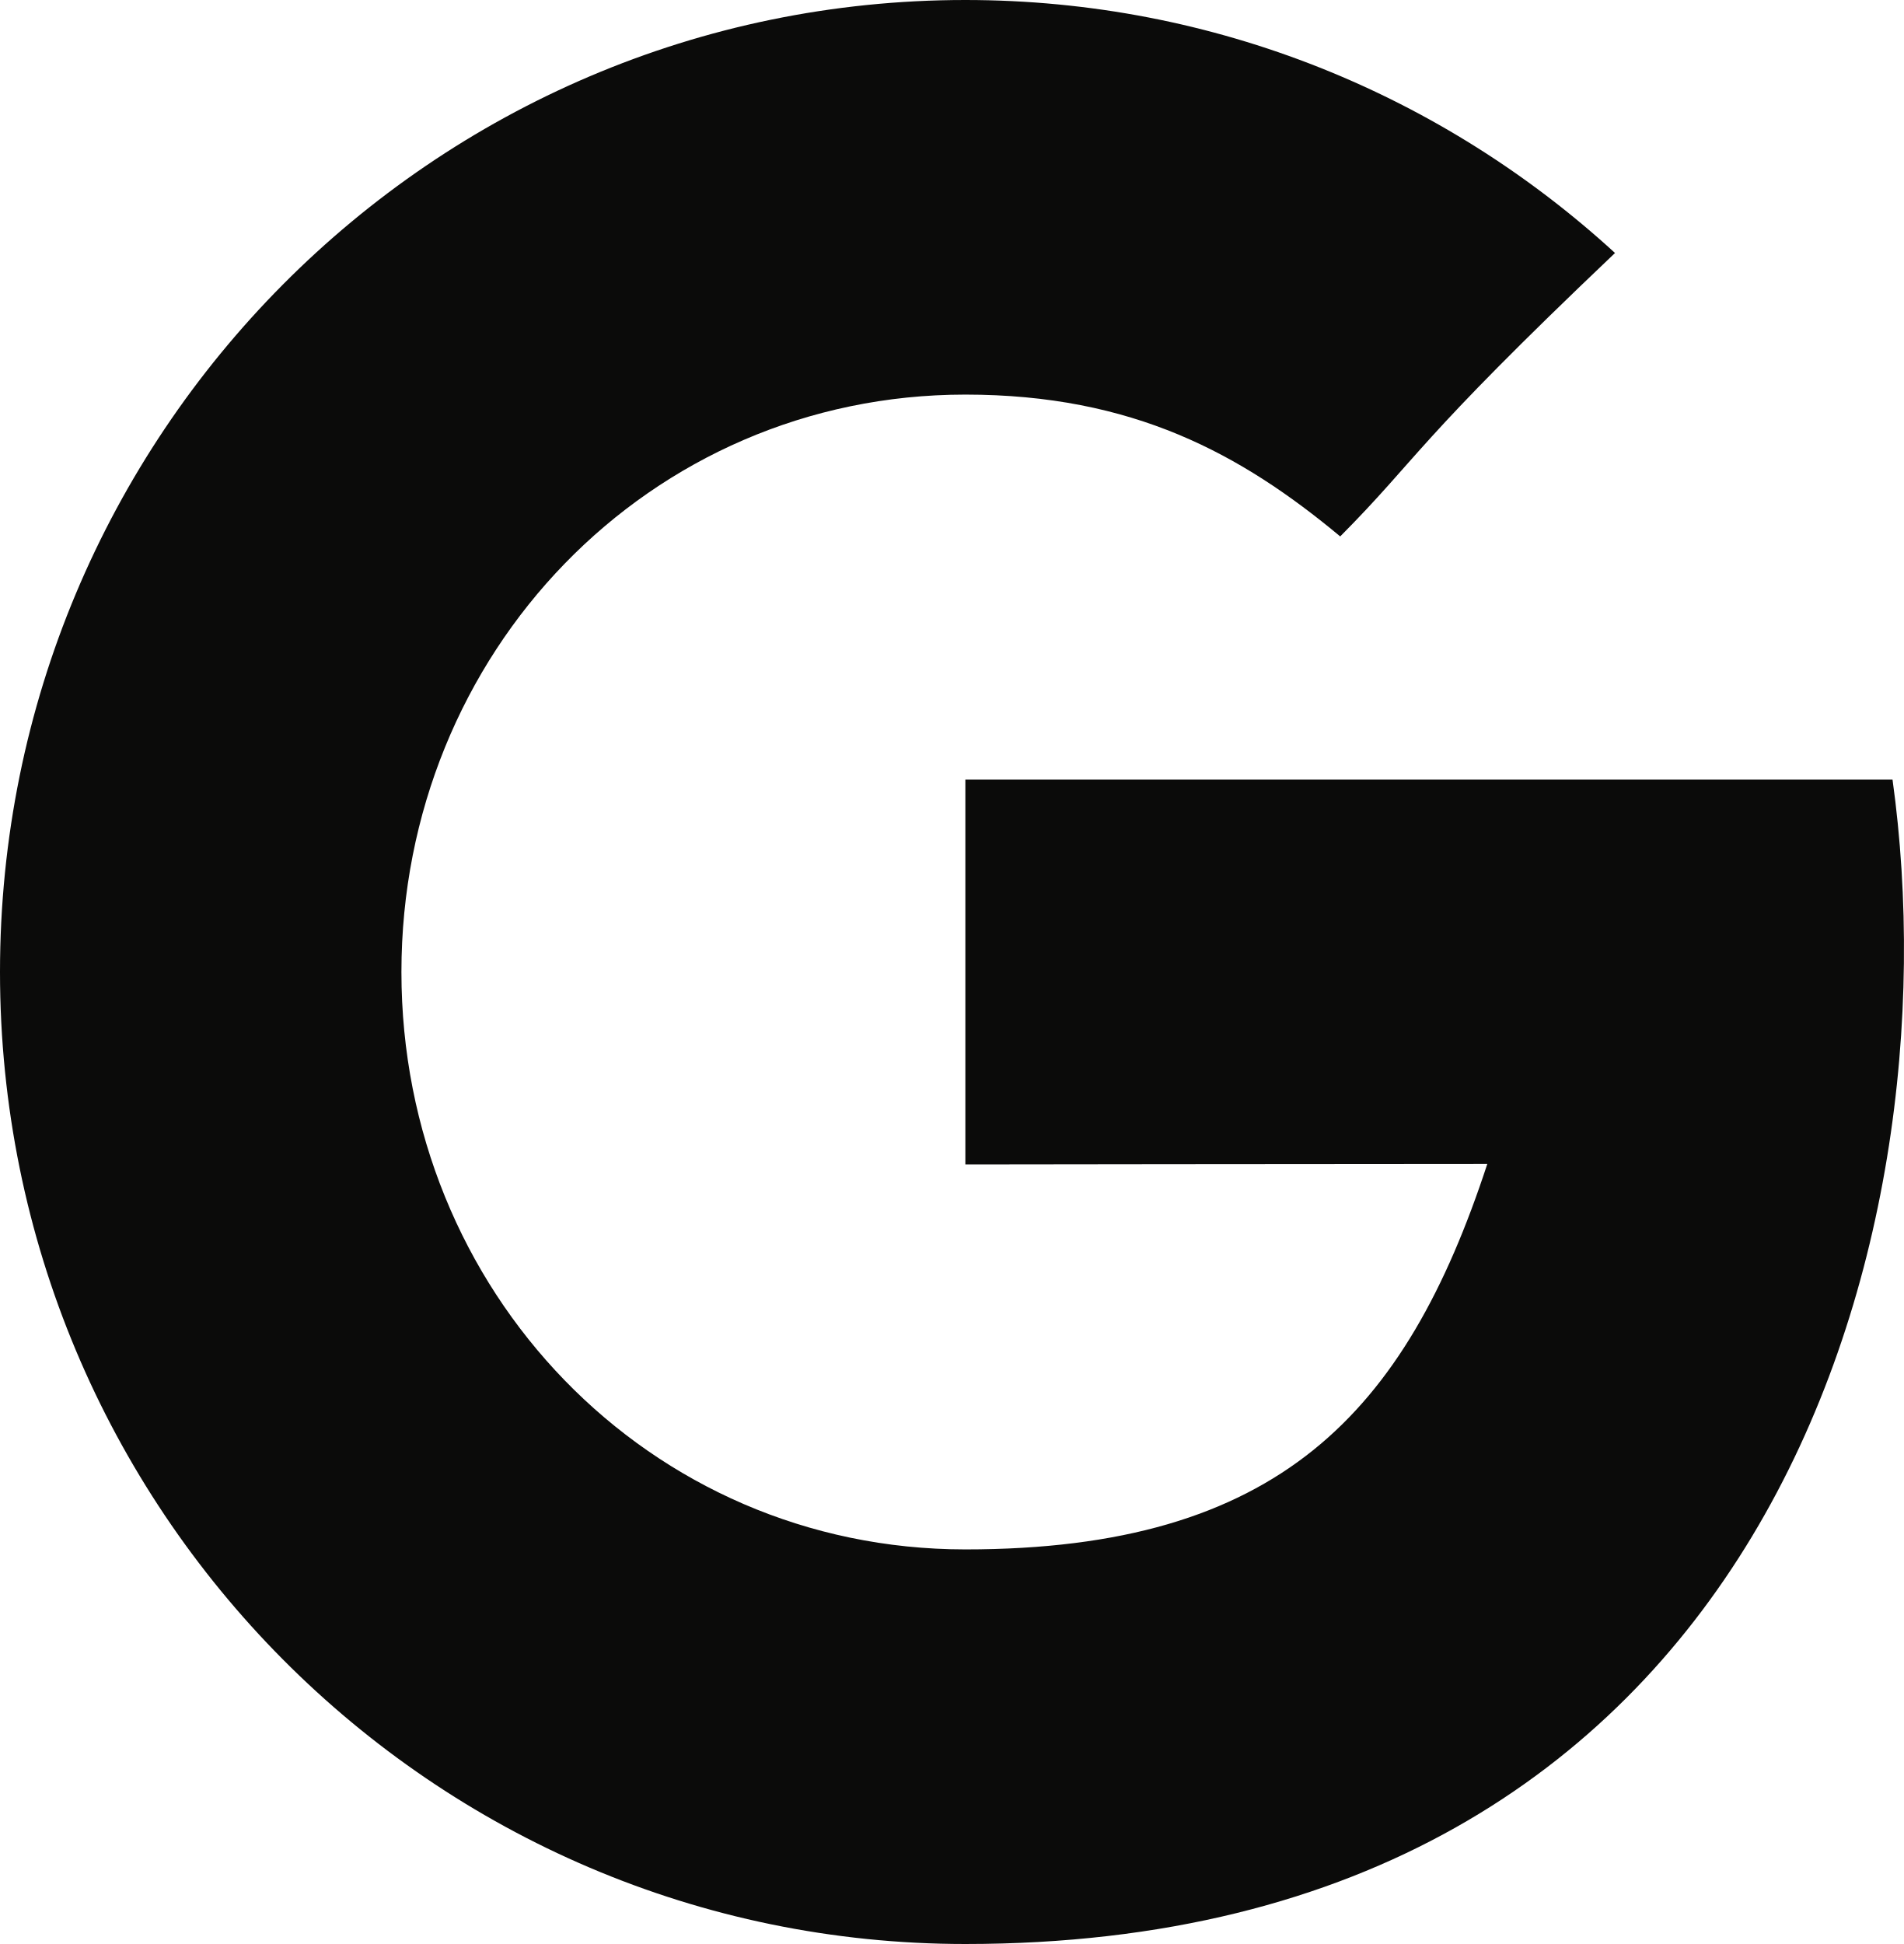
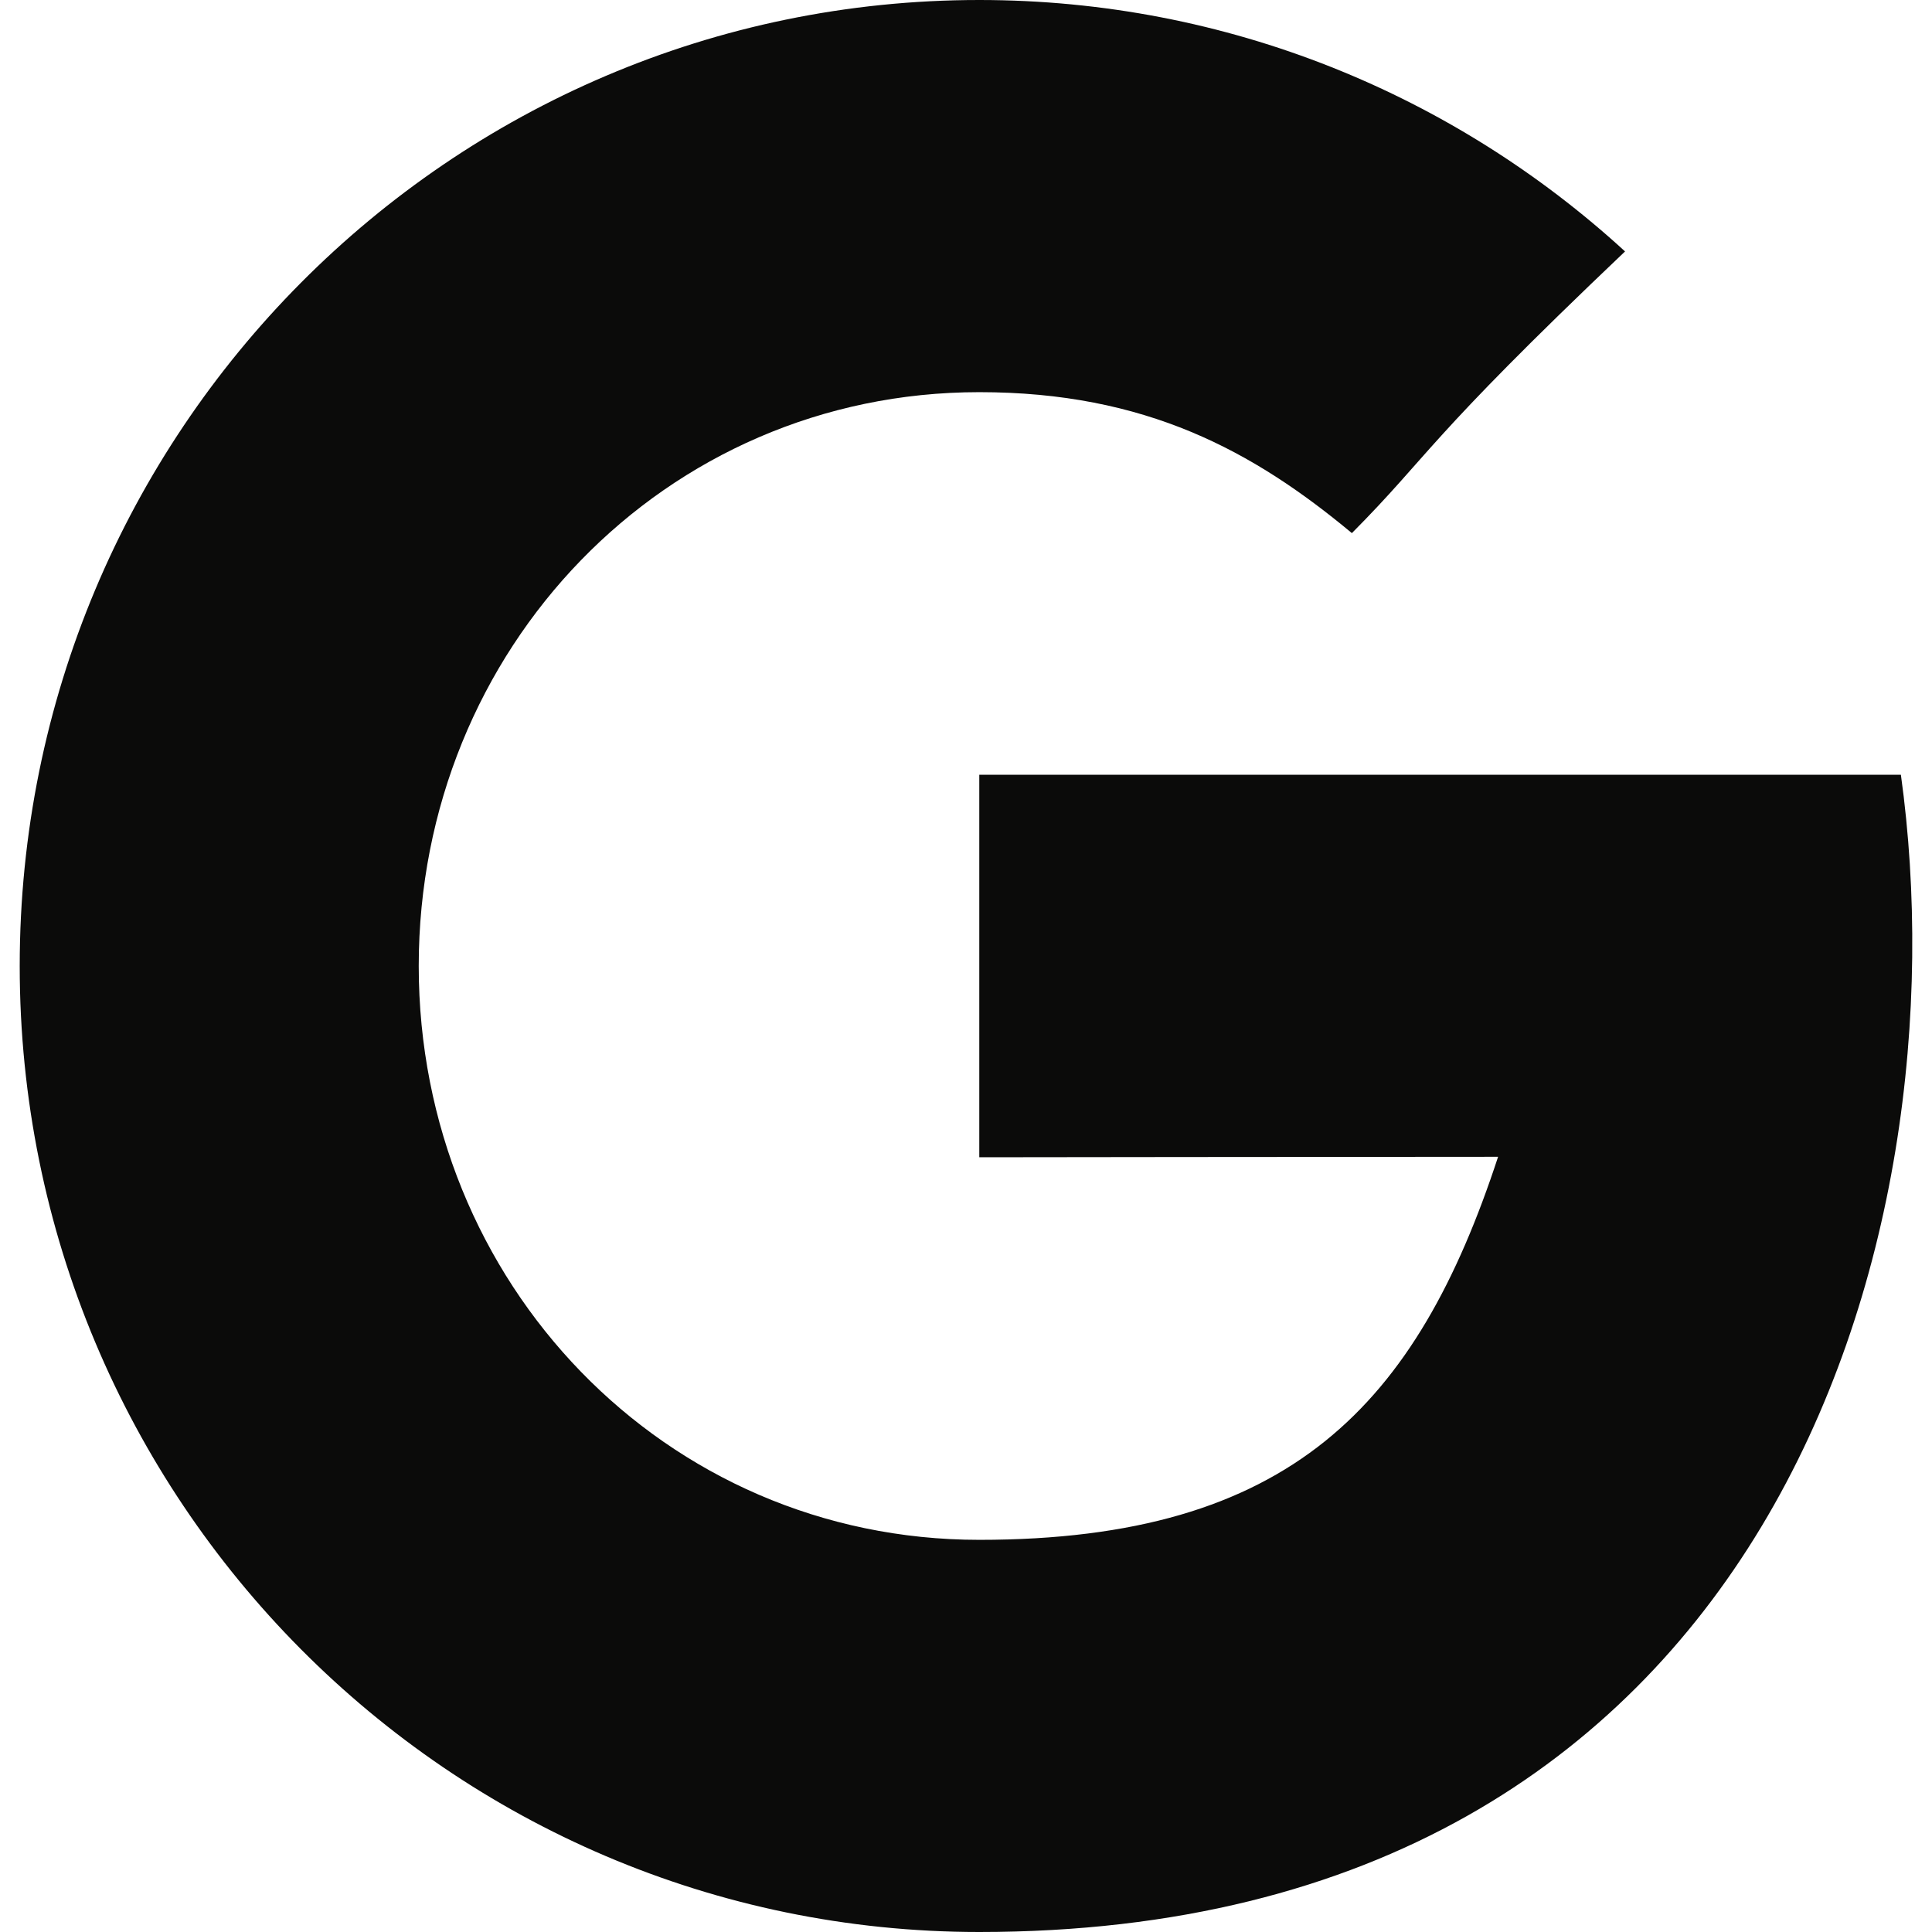
- <svg xmlns="http://www.w3.org/2000/svg" width="48px" height="49px" viewBox="0 0 48 49" version="1.1">
+ <svg xmlns="http://www.w3.org/2000/svg" width="28px" height="28px" viewBox="0 0 48 49" version="1.1">
  <defs />
  <g id="Icons" stroke="none" stroke-width="1" fill="none" fill-rule="evenodd">
    <g id="Black" transform="translate(-400, -860)" fill="#0B0B0A">
      <path d="M424.337,879.649 L424.337,889.351 C424.337,889.351 433.688,889.339 437.495,889.339 C435.433,895.629 432.228,899.054 424.337,899.054 C416.353,899.054 410.12,892.538 410.12,884.5 C410.12,876.462 416.353,869.946 424.337,869.946 C428.559,869.946 431.286,871.439 433.787,873.521 C435.788,871.506 435.621,871.219 440.715,866.377 C436.391,862.415 430.644,860 424.337,860 C410.896,860 400,870.969 400,884.5 C400,898.031 410.896,909 424.337,909 C444.428,909 449.339,891.389 447.711,879.649 L424.337,879.649 L424.337,879.649 Z" id="Google" />
    </g>
  </g>
</svg>
